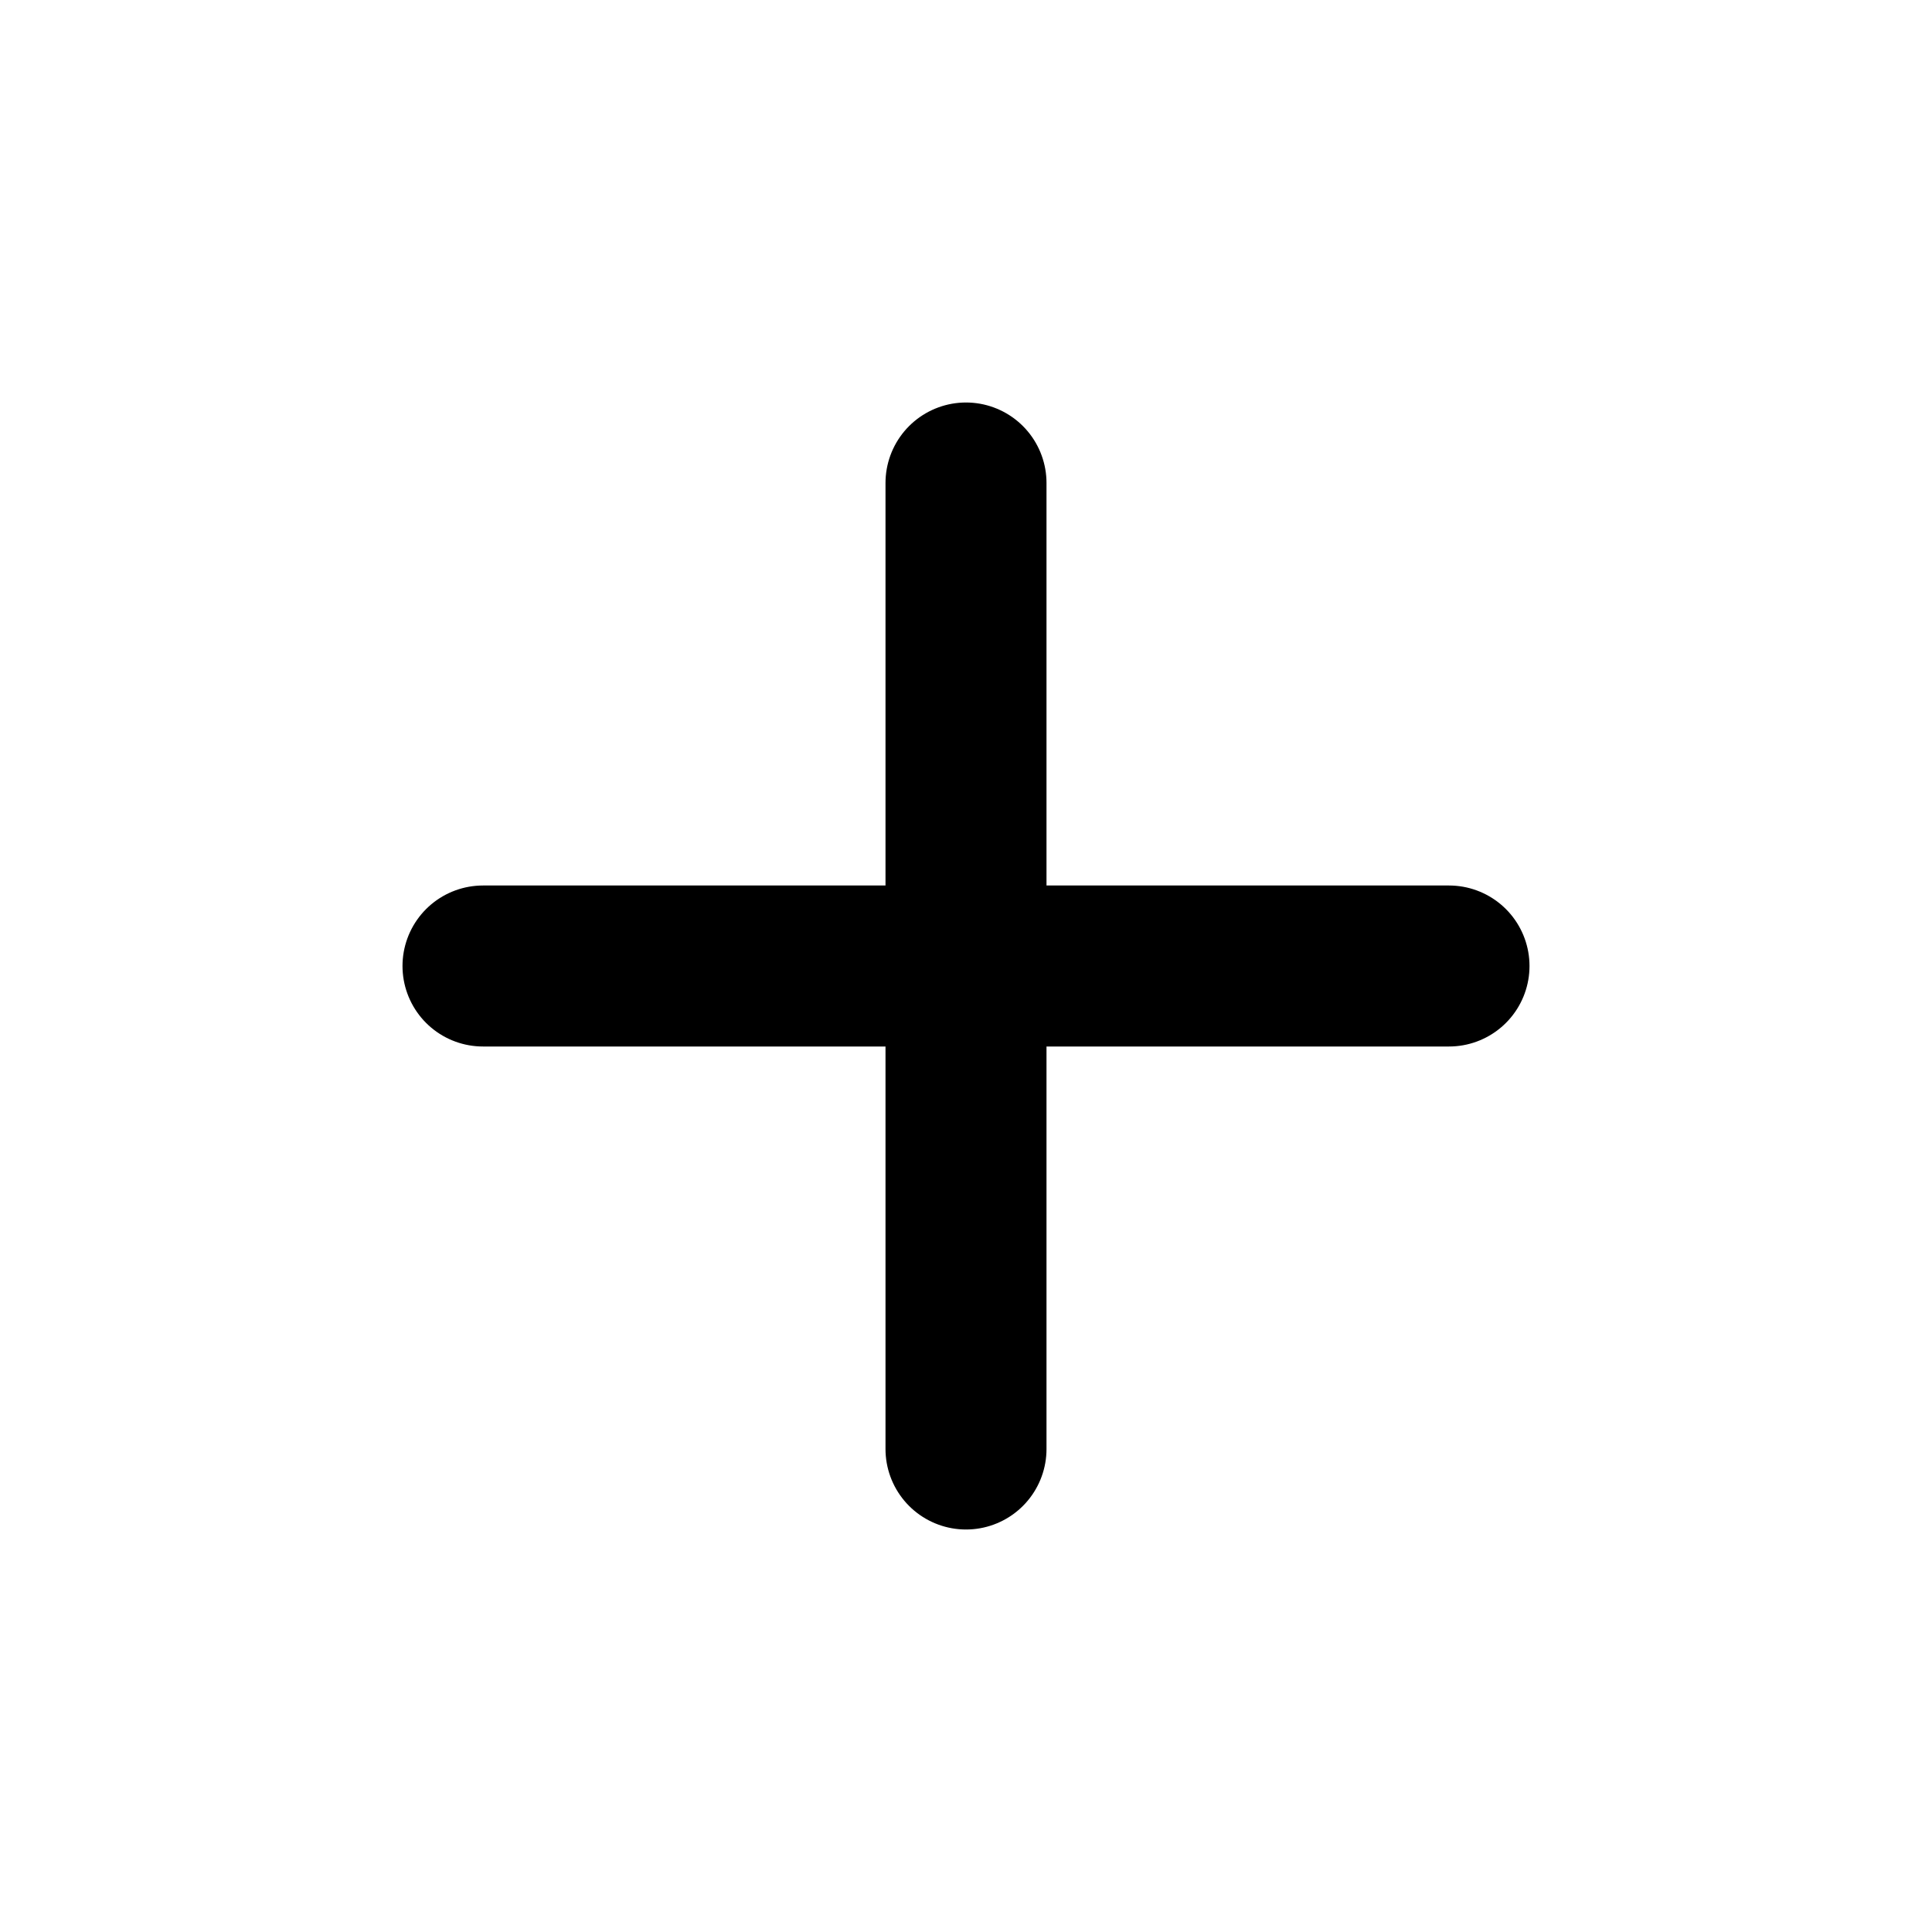
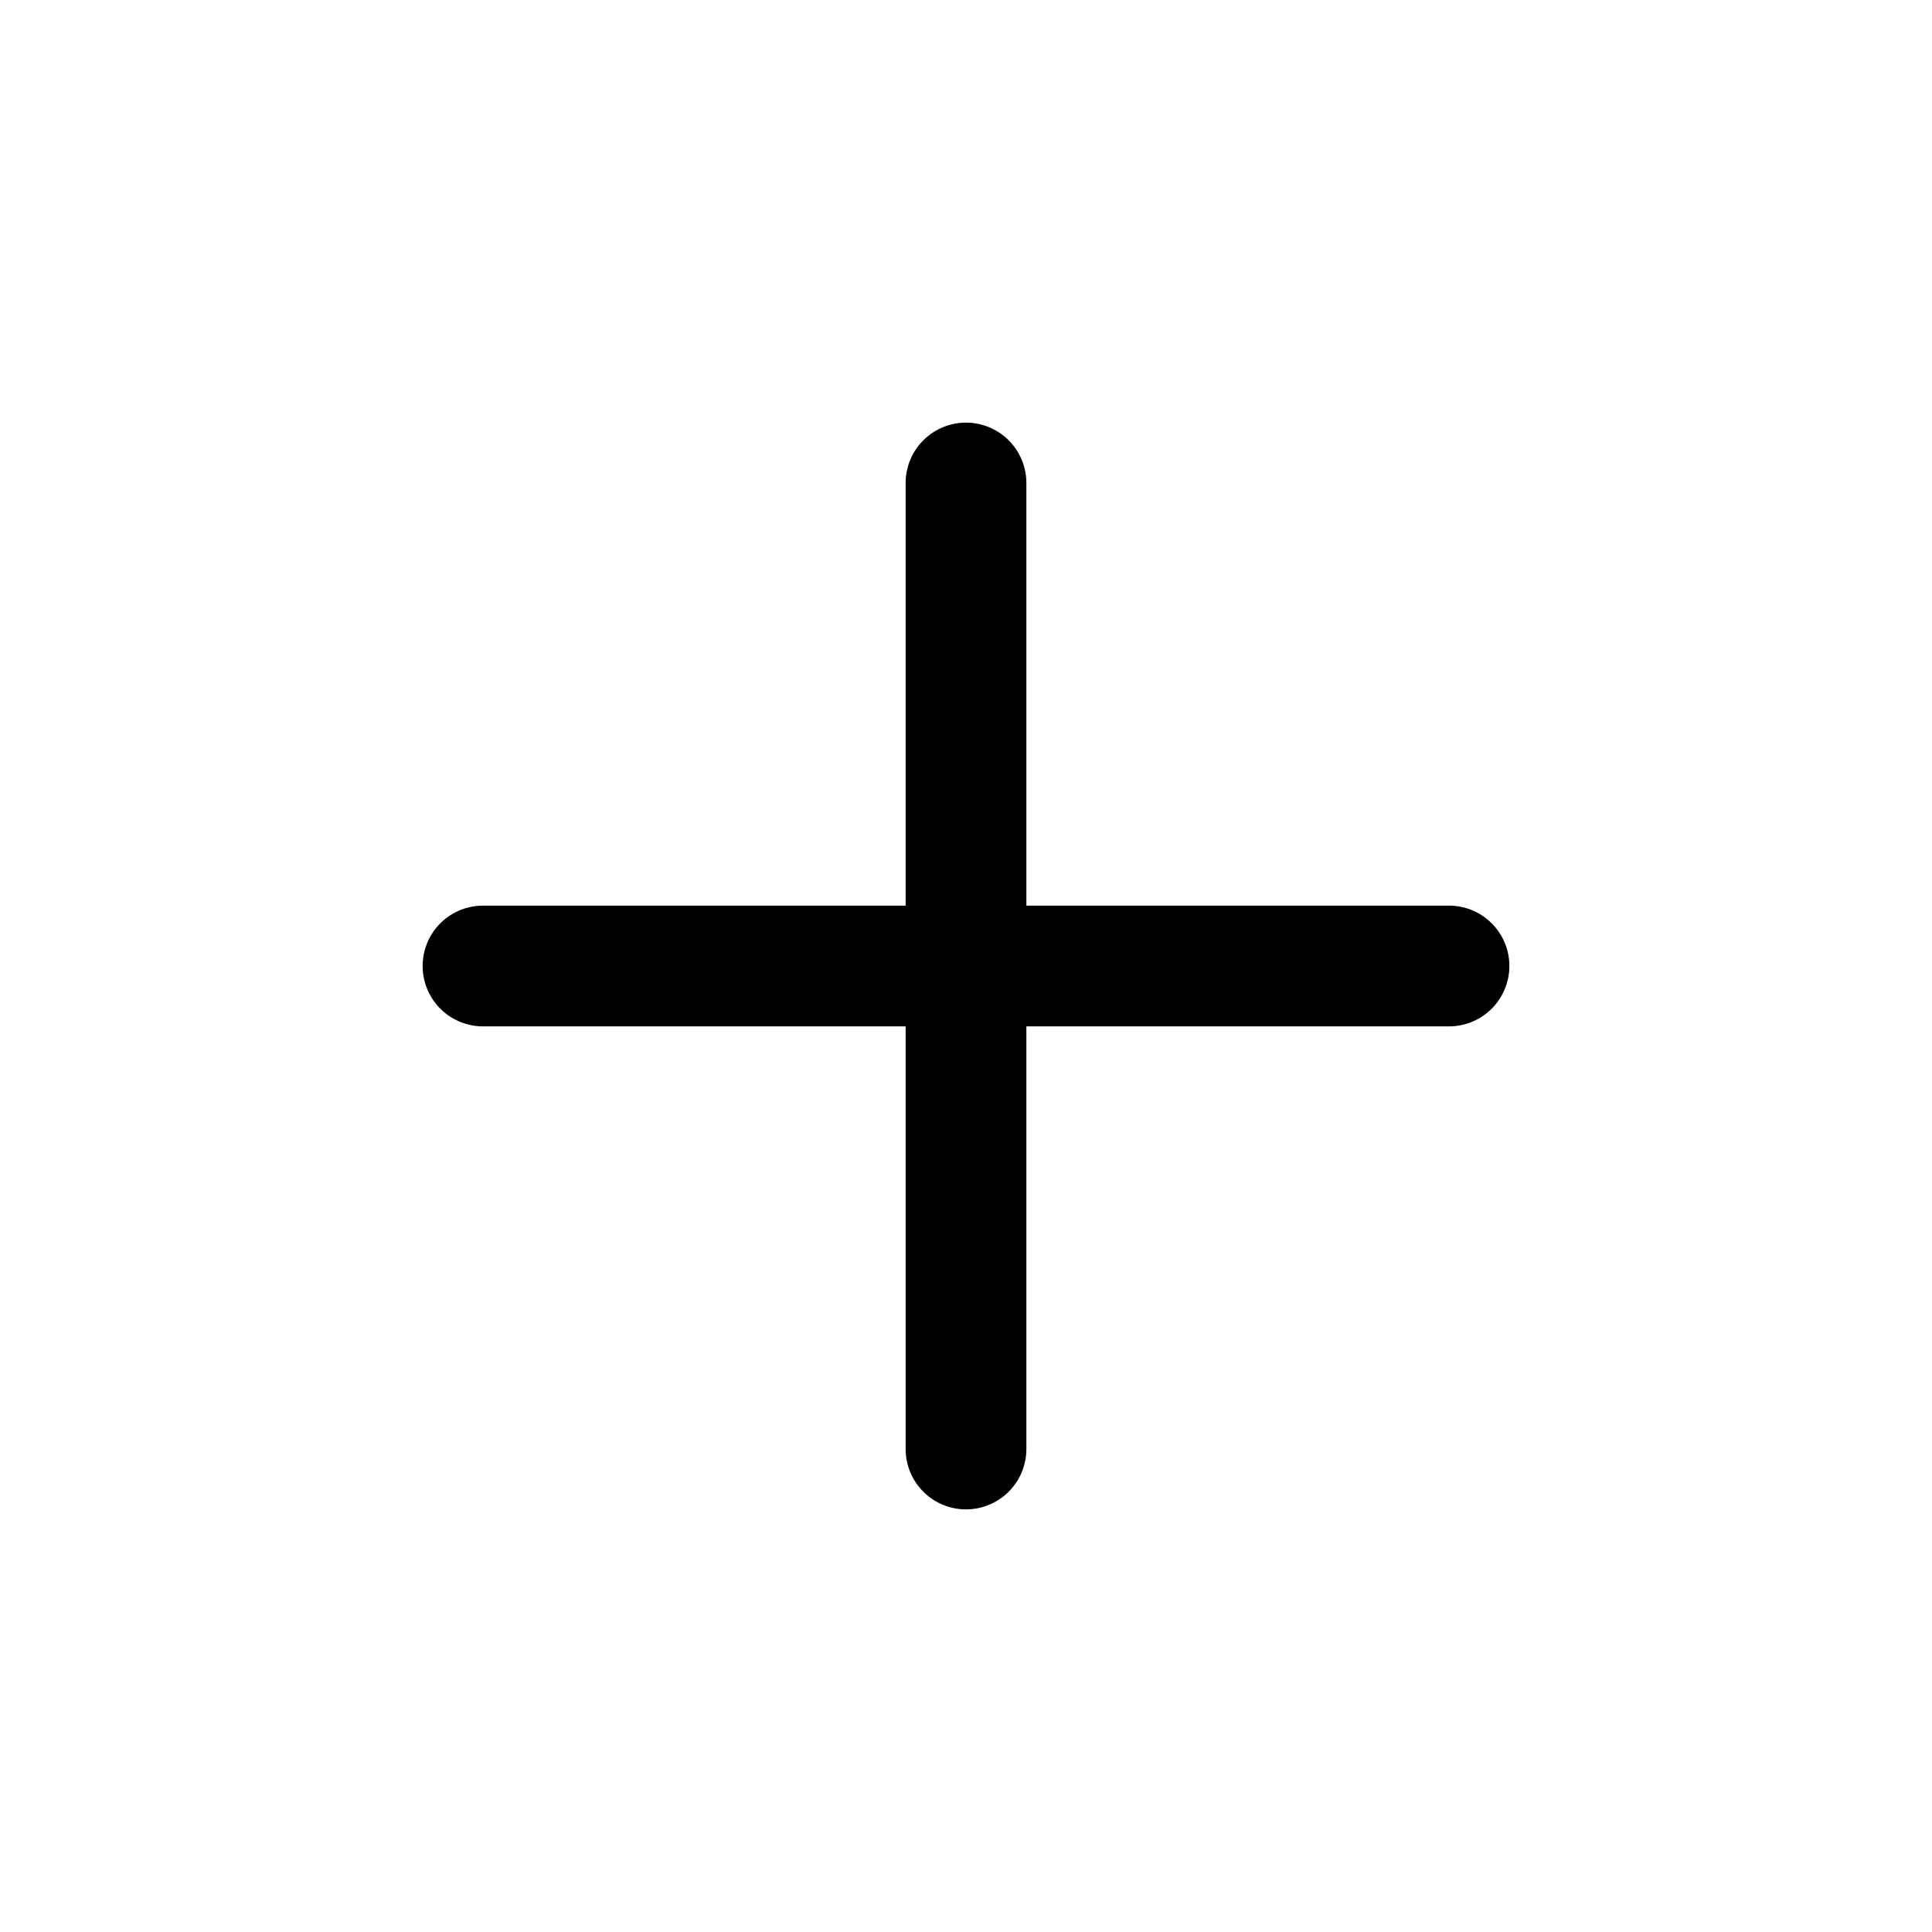
<svg xmlns="http://www.w3.org/2000/svg" fill="none" viewBox="0 0 24 24" stroke="currentColor">
-   <path stroke-linecap="round" stroke-linejoin="round" stroke-width="2" d="M12 6v6m0 0v6m0-6h6m-6 0H6" />
+   <path stroke-linecap="round" stroke-linejoin="round" stroke-width="1.5" d="M12 6v6m0 0v6m0-6h6m-6 0H6" />
</svg>
